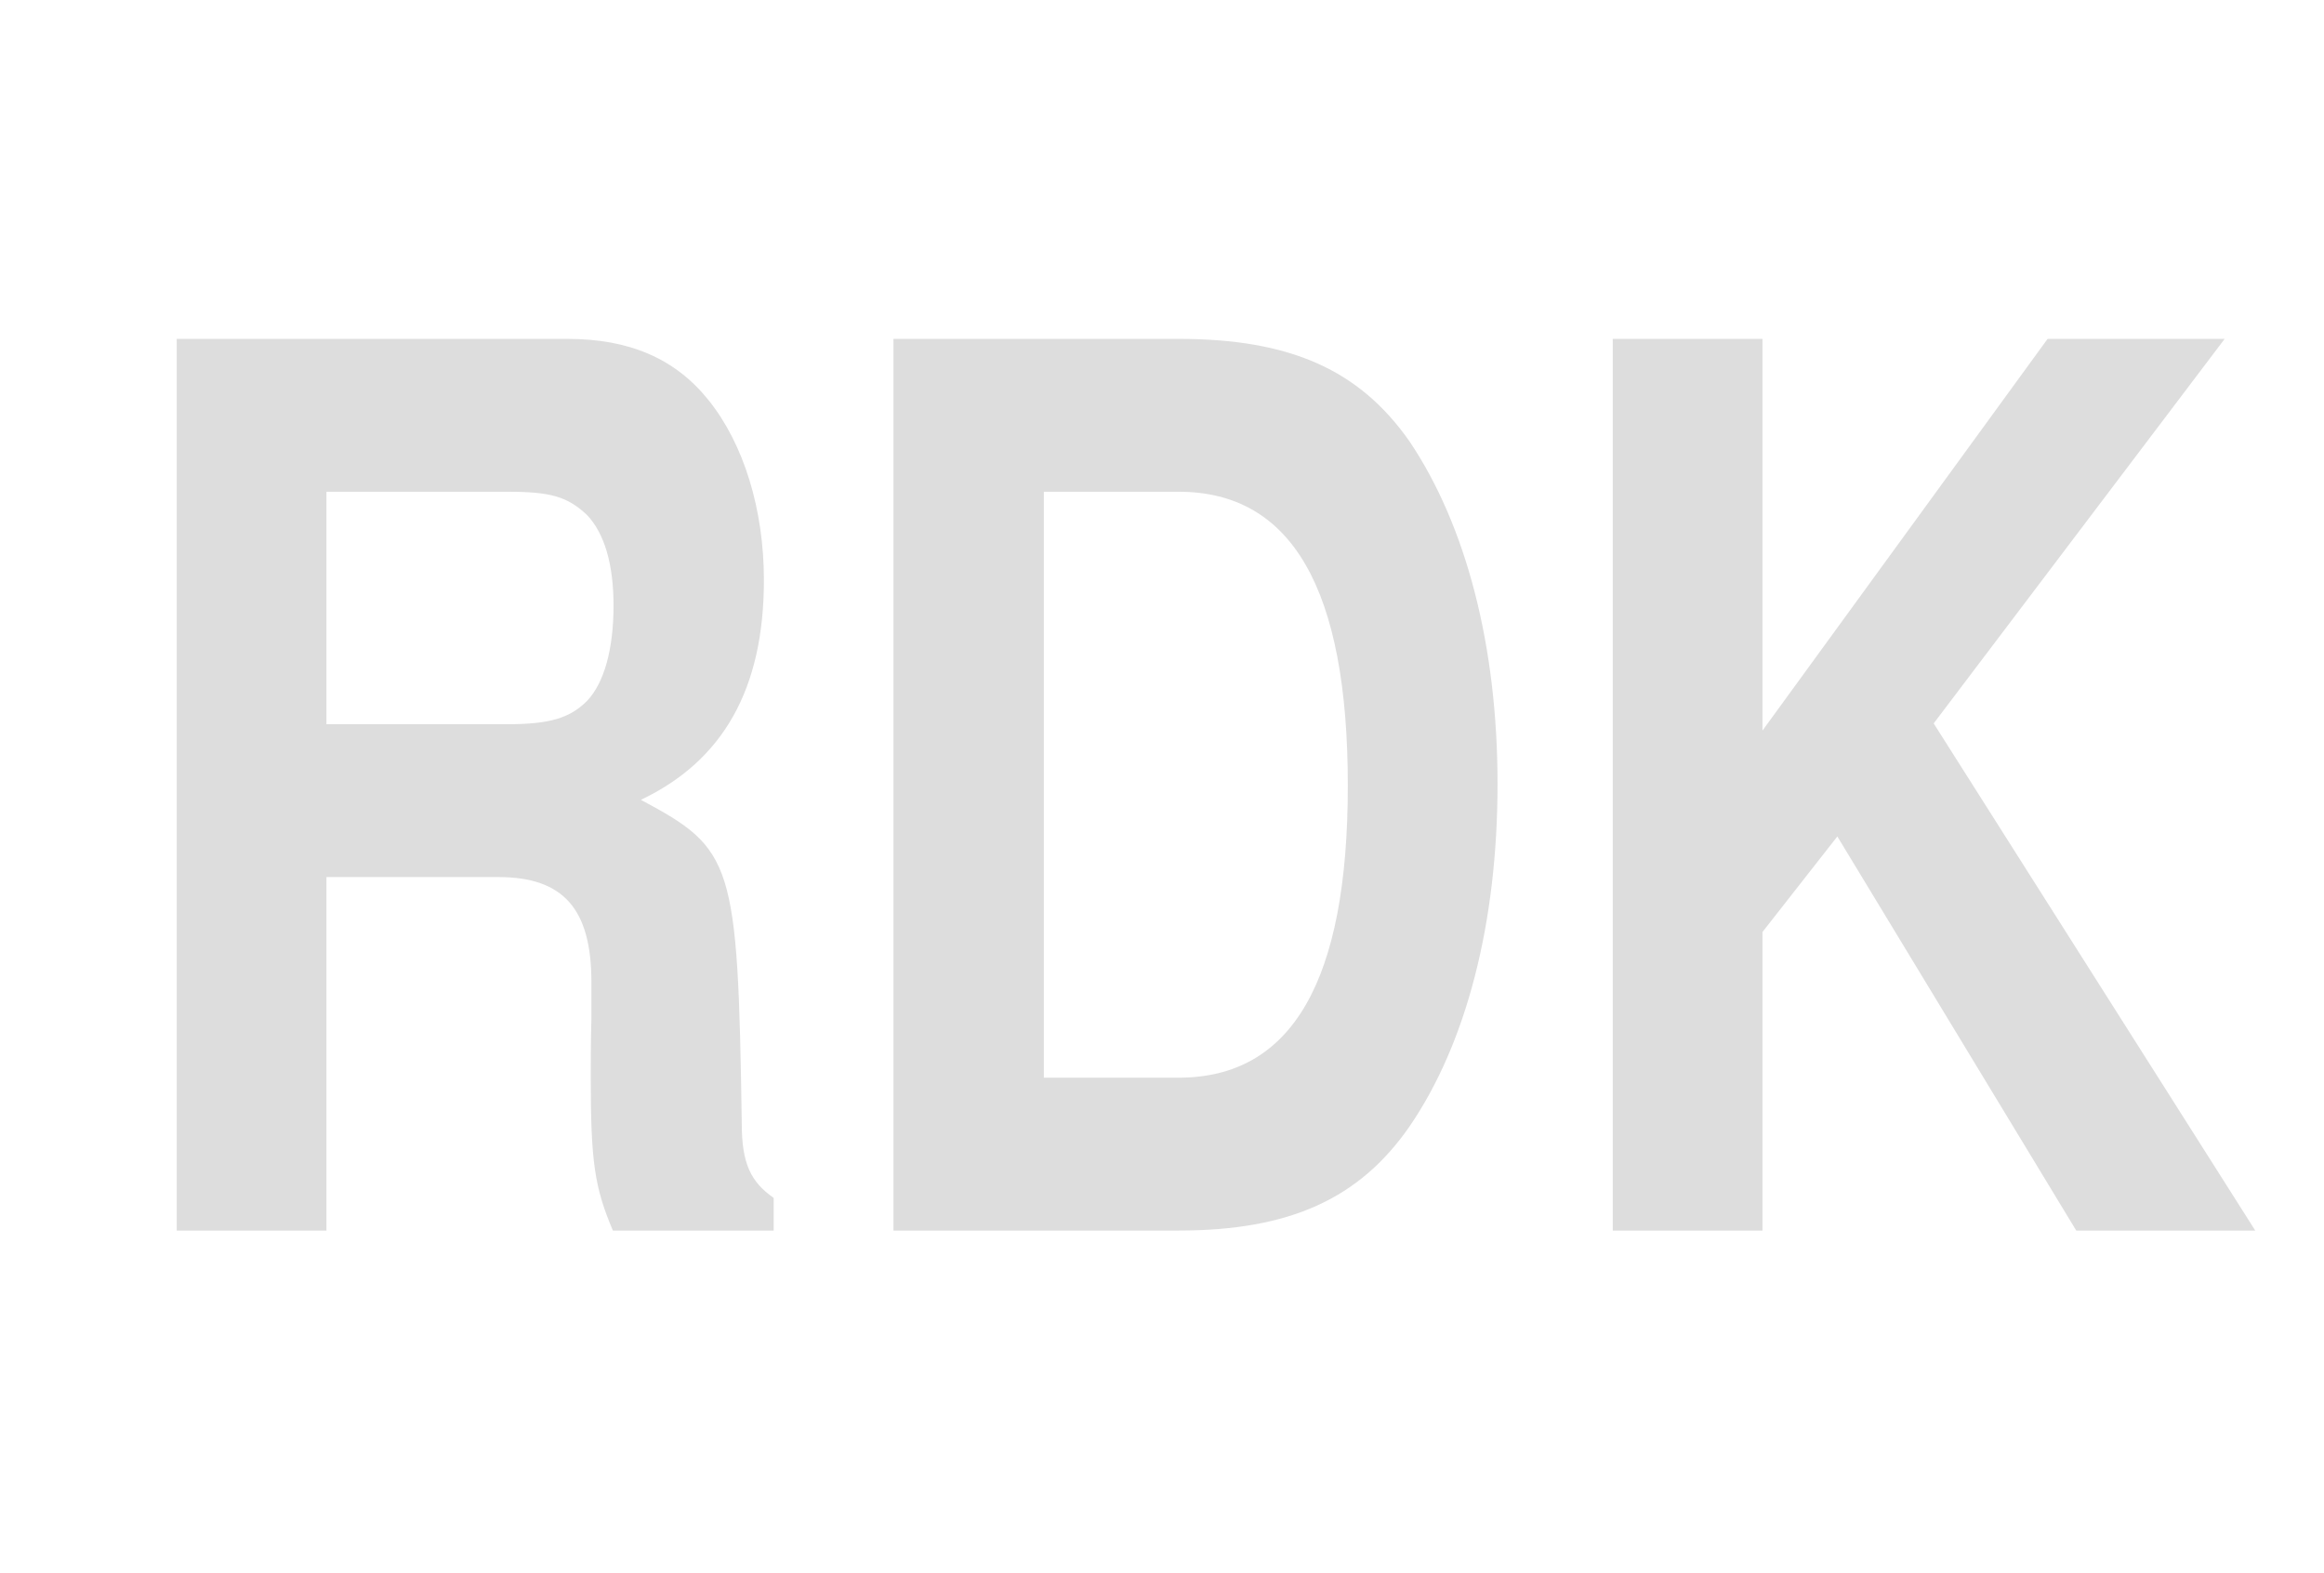
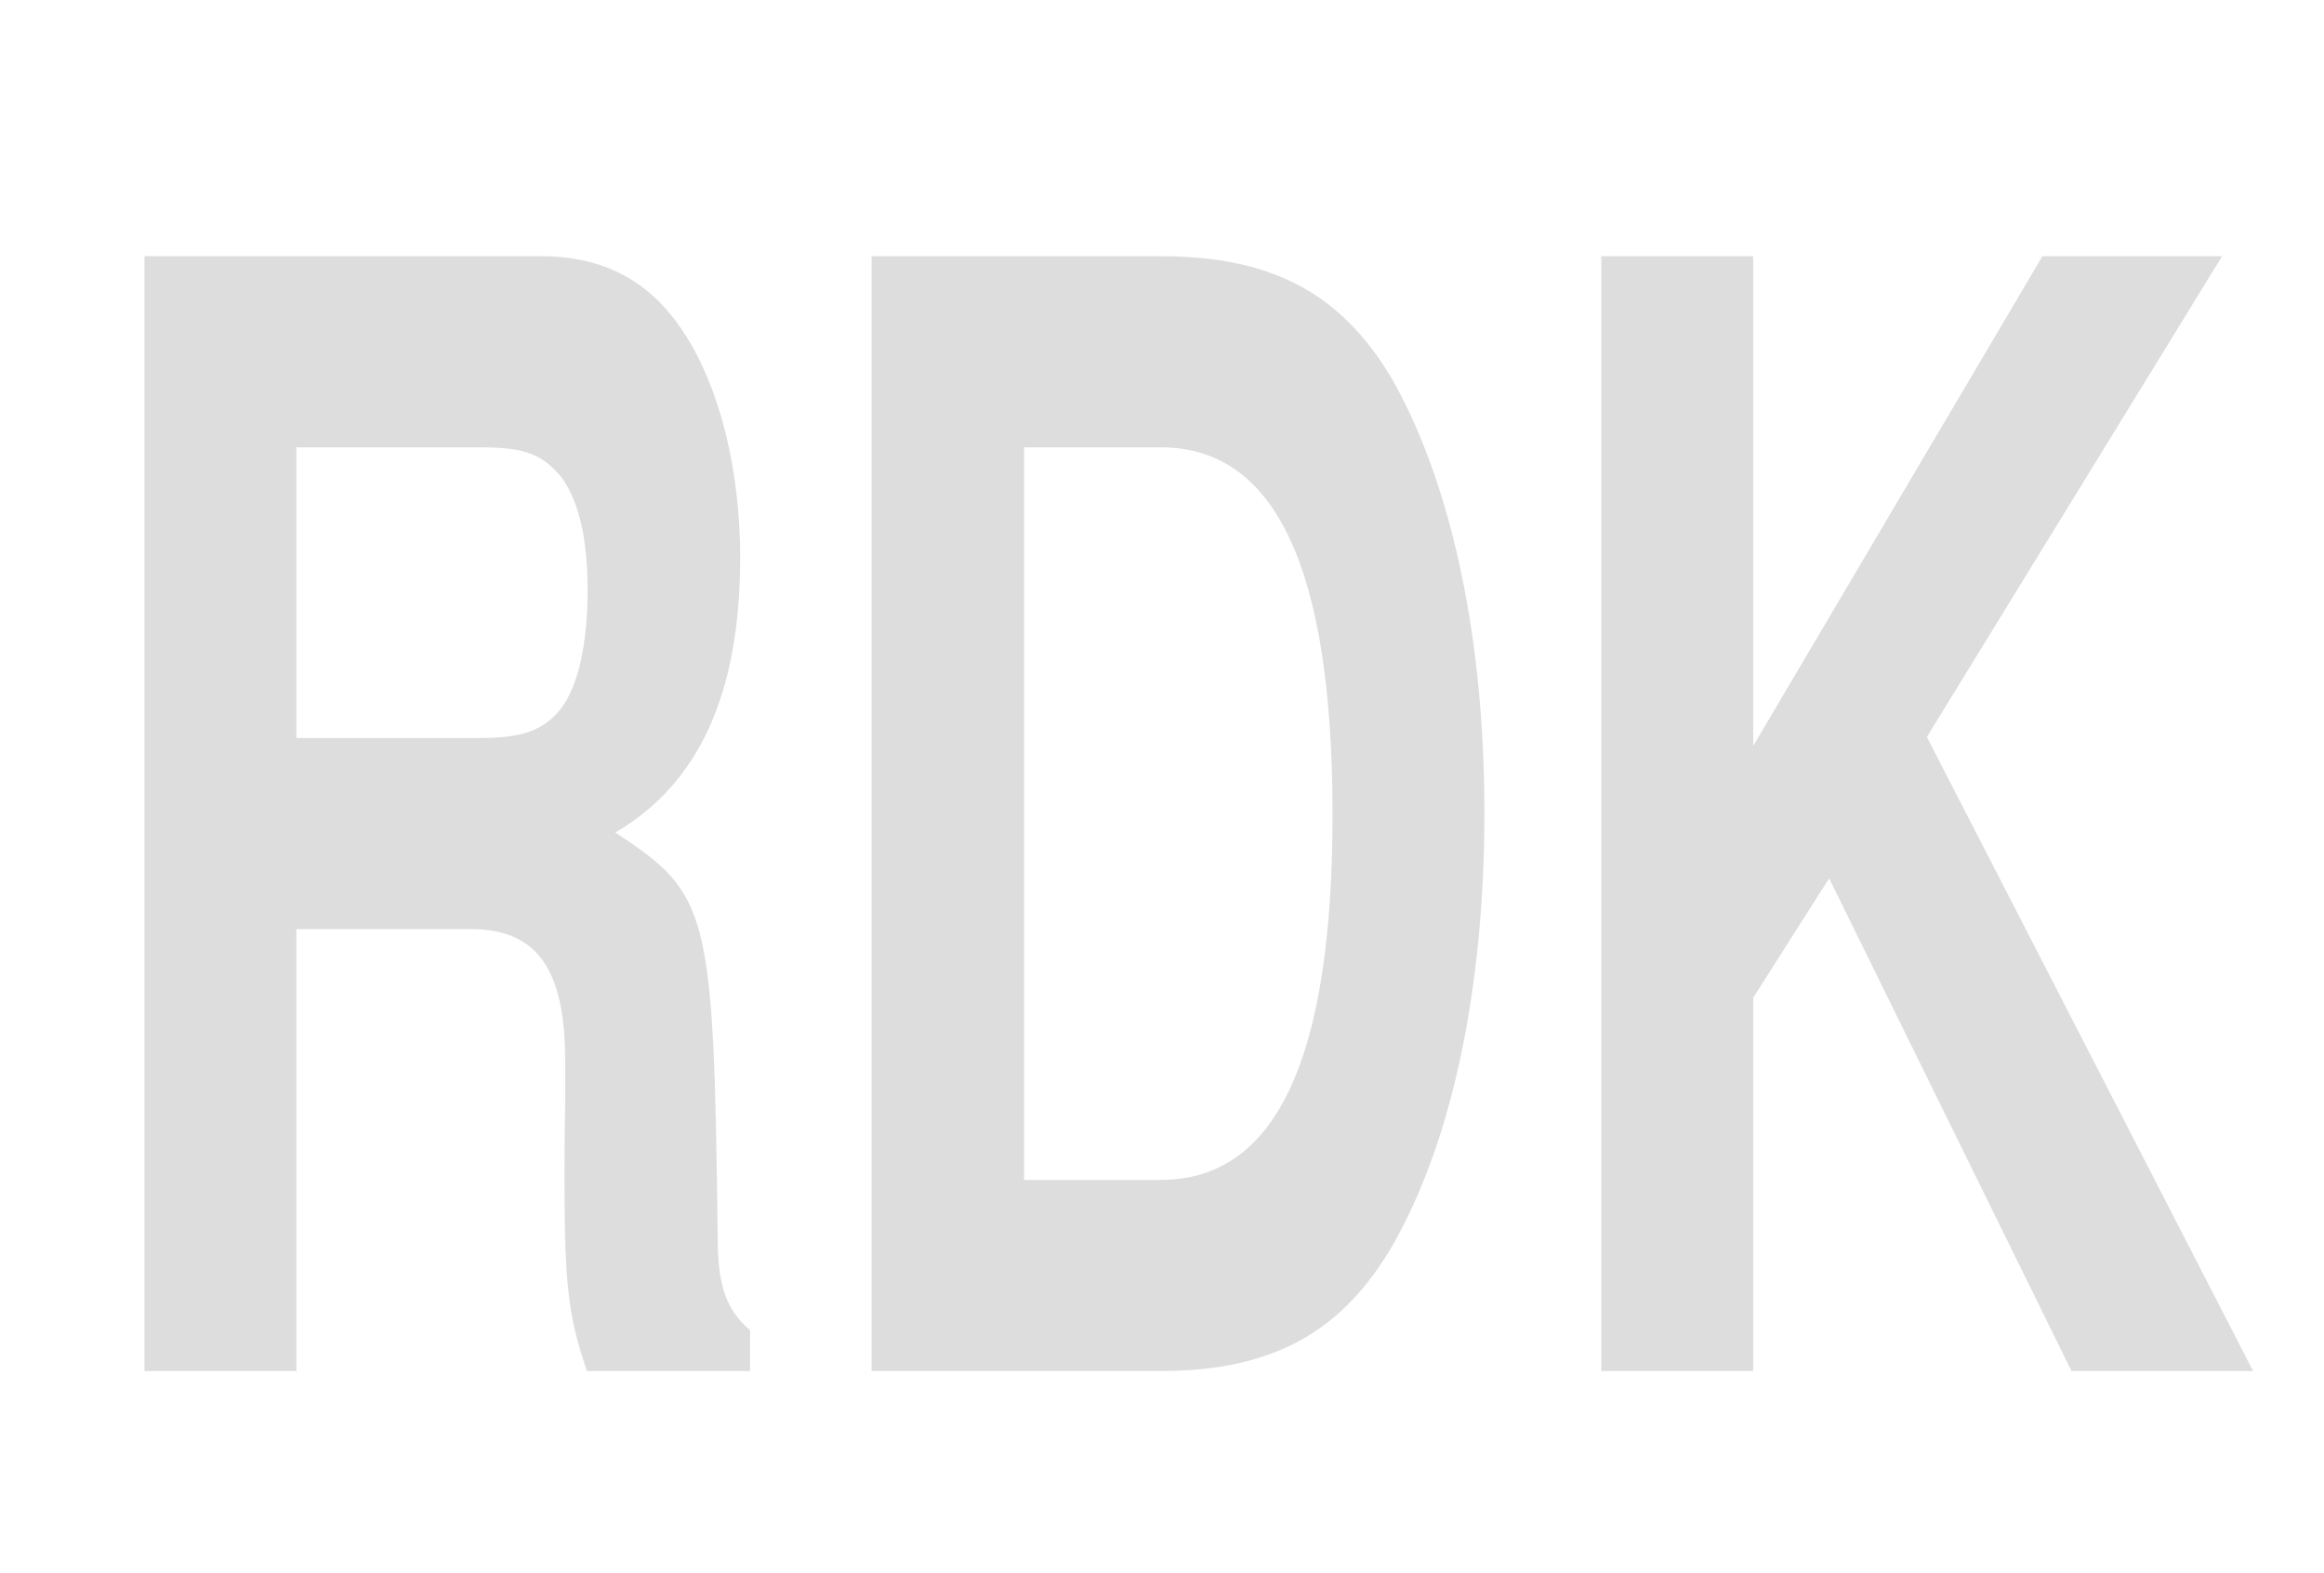
<svg xmlns="http://www.w3.org/2000/svg" width="99" height="67">
  <g>
-     <rect fill="none" id="canvas_background" height="402" width="582" y="-1" x="-1" />
+     <rect fill="none" id="canvas_background" height="69" width="101" y="-1" x="-1" />
  </g>
  <g>
-     <text font-weight="bold" stroke="#000" transform="matrix(1.774729,0,0,2.17035,-27.65353,1.489141) " xml:space="preserve" text-anchor="start" font-family="Helvetica, Arial, sans-serif" font-size="24" id="svg_2" y="23.464" x="17.904" stroke-width="0" fill="#DDDDDD">RDK</text>
+     <text stroke="#000" transform="matrix(1.800423,0,0,2.713485,-35.11363,-24.3613) " font-weight="bold" xml:space="preserve" text-anchor="start" font-family="Helvetica, Arial, sans-serif" font-size="24" id="svg_2" y="30.5" x="21" stroke-opacity="null" stroke-width="0" fill="#DDDDDD">RDK</text>
  </g>
</svg>
